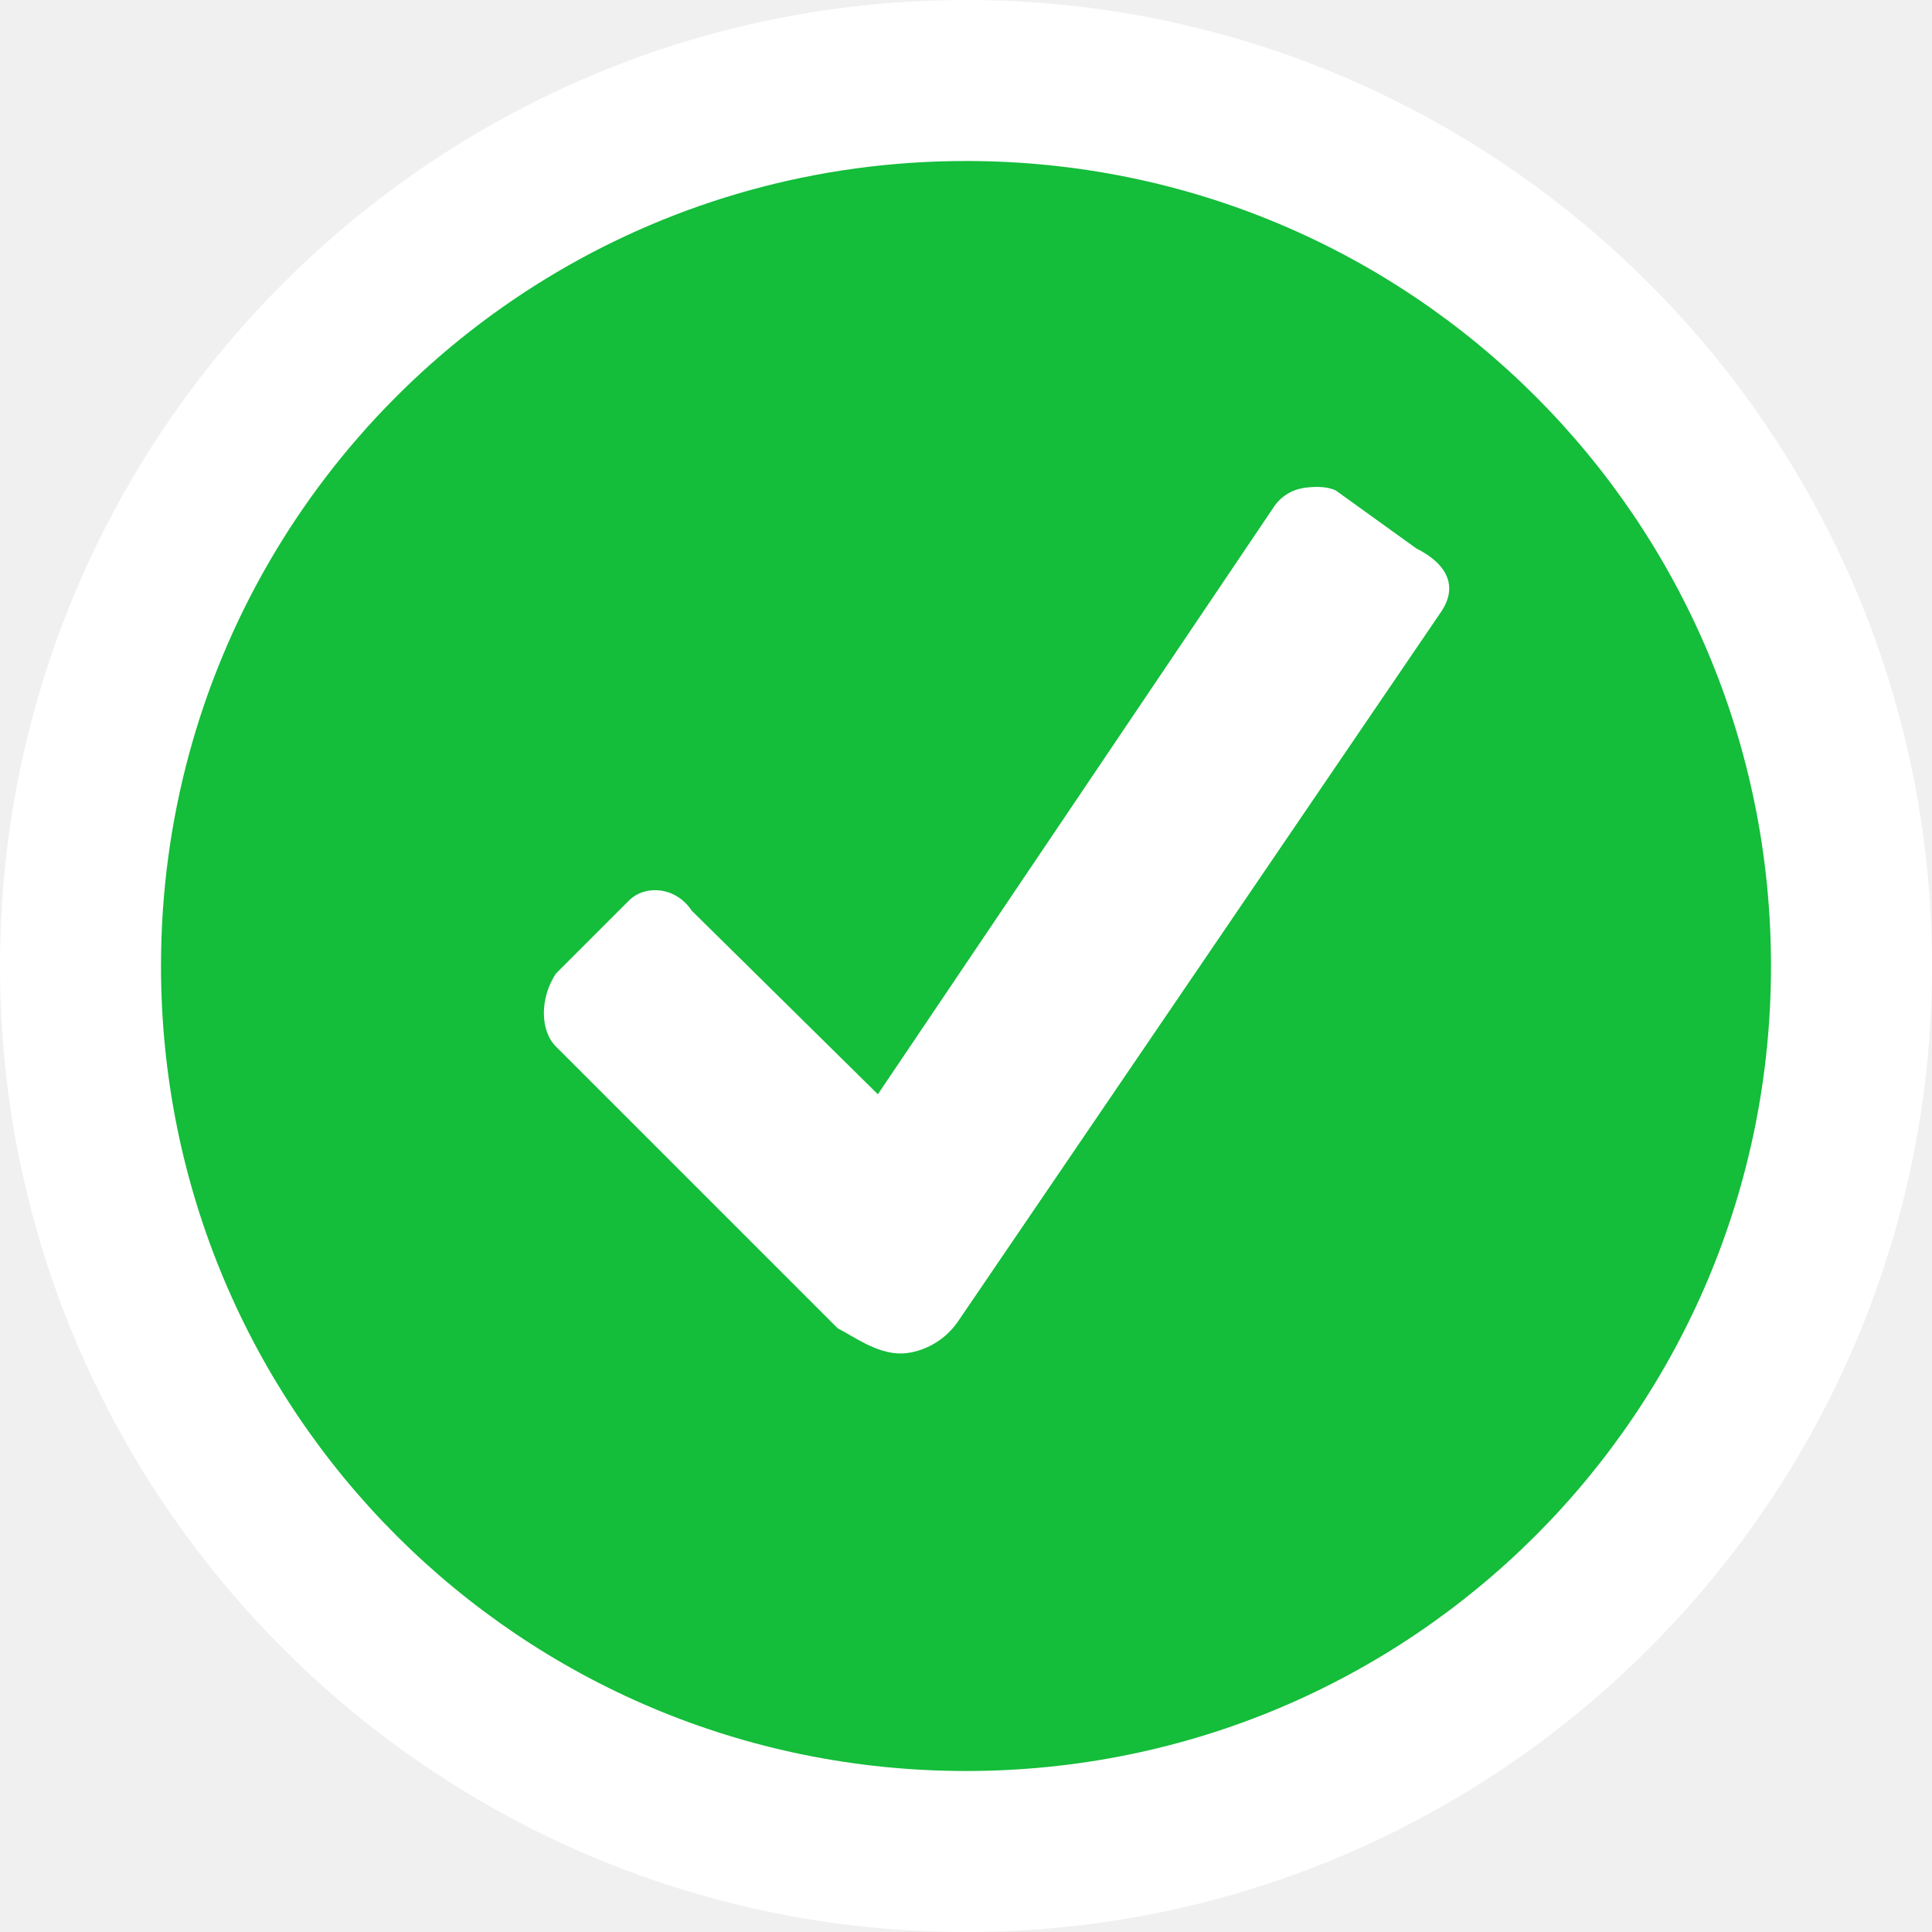
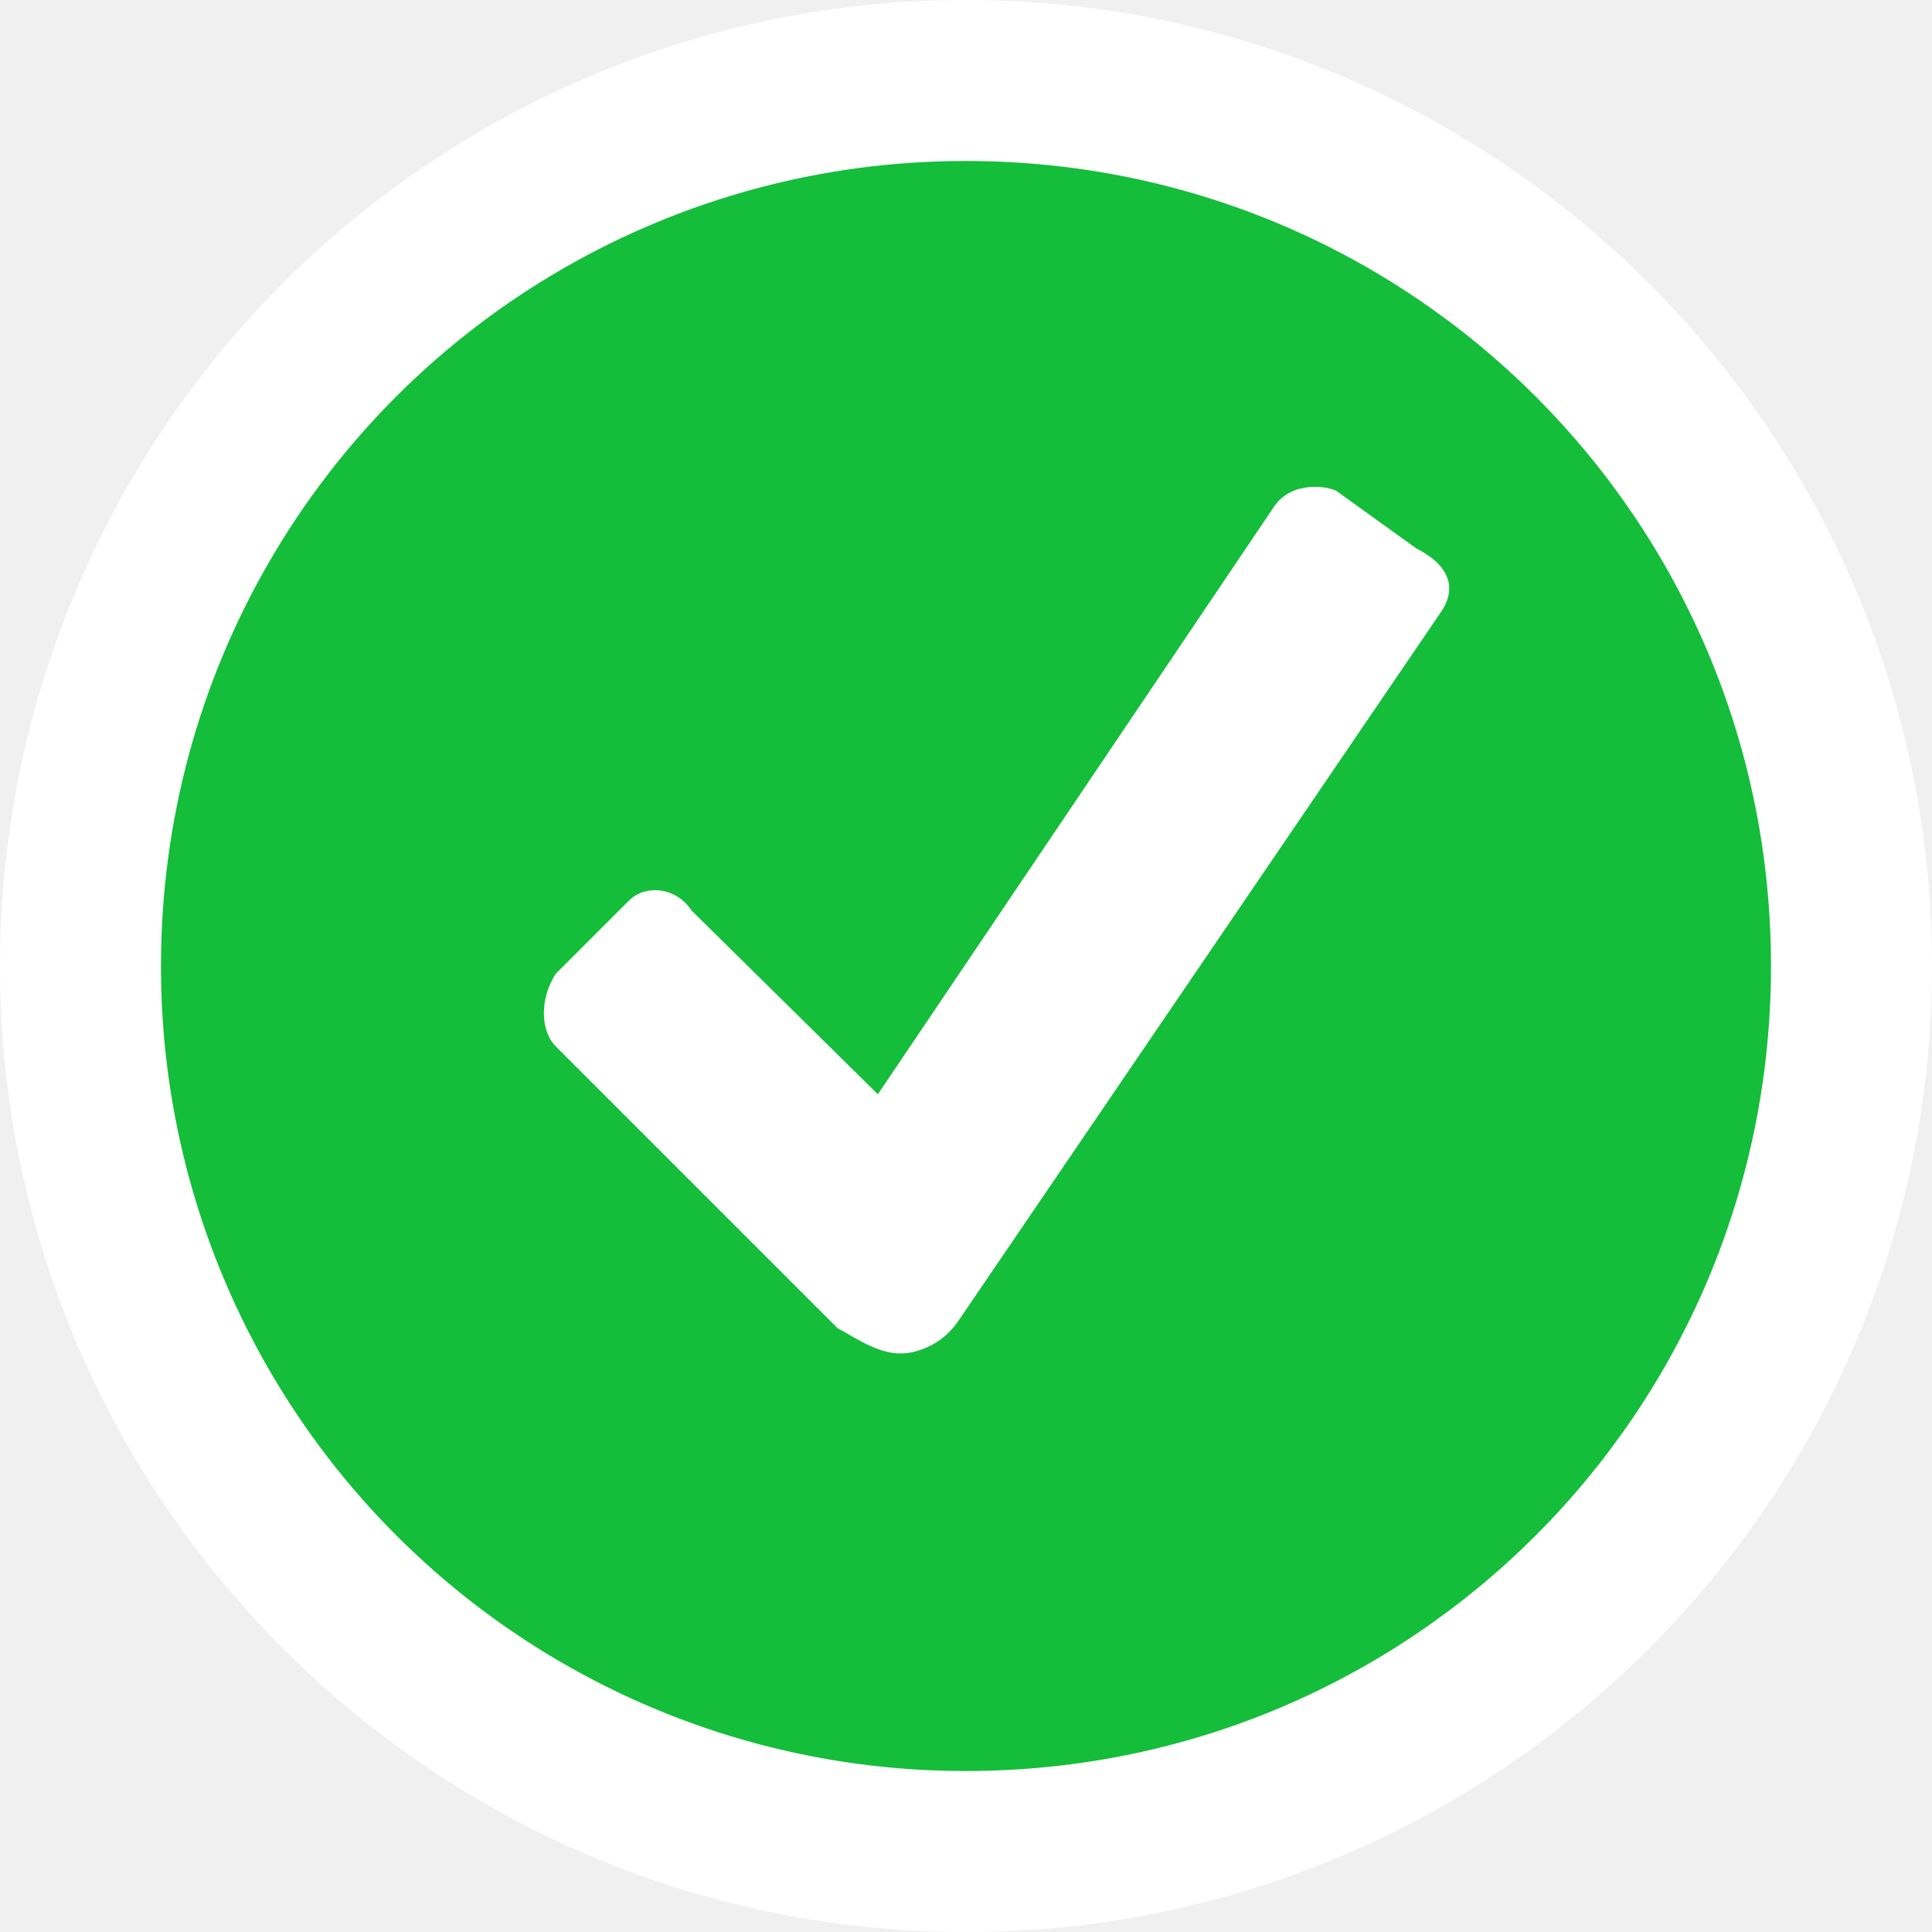
- <svg xmlns="http://www.w3.org/2000/svg" style="isolation:isolate" viewBox="0 0 18 18" width="18pt" height="18pt">
-   <g>
-     <circle vector-effect="non-scaling-stroke" cx="9" cy="9" r="8" fill="rgb(20,189,58)" />
-     <path d="M 9 0 C 7.234 0 5.586 0.511 4.194 1.393 C 1.675 2.99 0 5.803 0 9 C 0 13.963 4.037 18 9 18 C 13.963 18 18 13.963 18 9 C 18 4.037 13.963 0 9 0 Z  M 2.497 5.254 C 3.791 3.008 6.215 1.5 9 1.5 C 13.151 1.5 16.5 4.849 16.5 9 C 16.5 13.151 13.151 16.5 9 16.5 C 4.849 16.5 1.5 13.151 1.5 9 C 1.5 7.634 1.863 6.355 2.497 5.254 Z  M 12.141 4.547 C 12.025 4.566 11.922 4.635 11.86 4.735 L 8.179 10.195 L 6.445 8.485 C 6.296 8.259 6.009 8.241 5.86 8.39 L 5.179 9.071 C 5.03 9.296 5.03 9.601 5.179 9.75 L 7.804 12.375 C 7.954 12.452 8.165 12.61 8.39 12.61 C 8.54 12.61 8.78 12.53 8.93 12.305 L 13.43 5.695 C 13.579 5.47 13.494 5.259 13.196 5.11 L 12.446 4.57 C 12.369 4.532 12.252 4.529 12.14 4.547 L 12.141 4.547 Z " fill="rgb(255,255,255)" />
-   </g>
+ <svg xmlns="http://www.w3.org/2000/svg" width="24" height="24" style="isolation:isolate" viewBox="0 0 18 18">
+   <circle cx="9" cy="9" r="8" fill="#14BD3A" vector-effect="non-scaling-stroke" />
+   <path fill="#FFF" d="M9 0a8.95 8.95 0 0 0-4.806 1.393A9 9 0 0 0 0 9c0 4.963 4.037 9 9 9s9-4.037 9-9-4.037-9-9-9M2.497 5.254A7.49 7.49 0 0 1 9 1.5c4.151 0 7.5 3.349 7.5 7.5s-3.349 7.5-7.5 7.5A7.49 7.49 0 0 1 1.5 9c0-1.366.363-2.645.997-3.746m9.644-.707a.41.41 0 0 0-.281.188l-3.681 5.46-1.734-1.71c-.149-.226-.436-.244-.585-.095l-.681.681c-.149.225-.149.53 0 .679l2.625 2.625c.15.077.361.235.586.235.15 0 .39-.08.54-.305l4.5-6.61c.149-.225.064-.436-.234-.585l-.75-.54a.55.55 0 0 0-.306-.023z" />
</svg>
